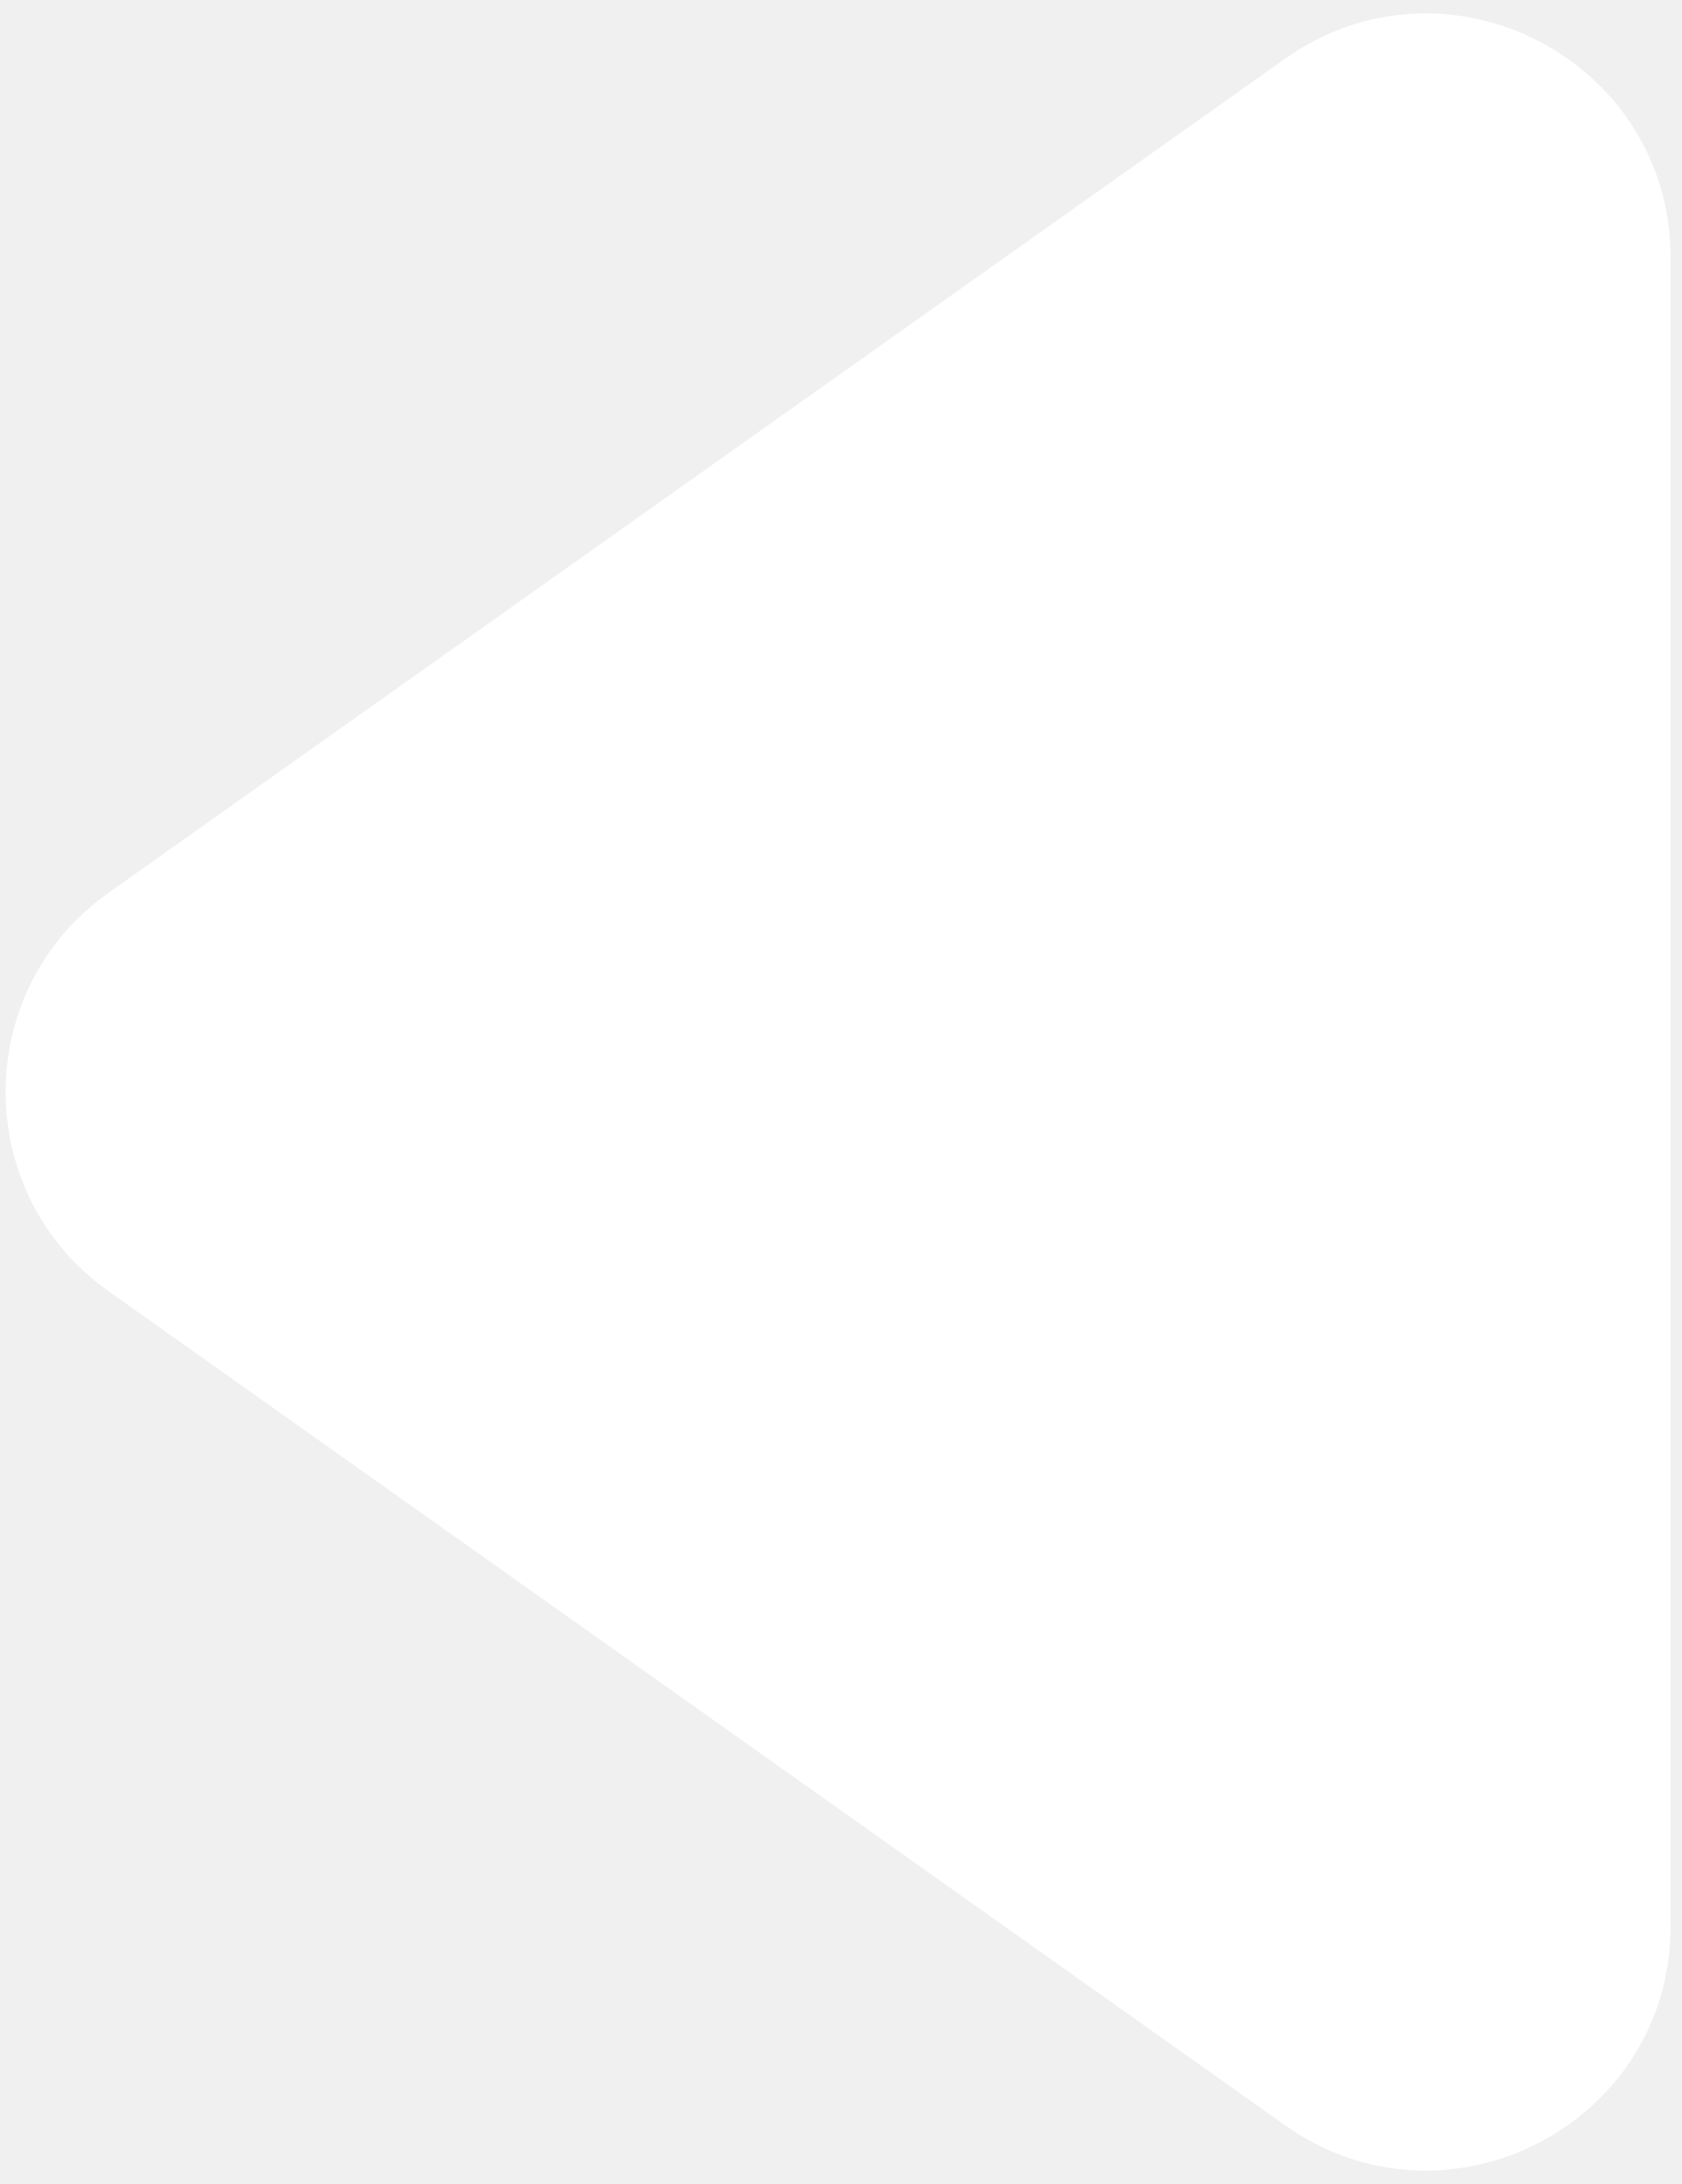
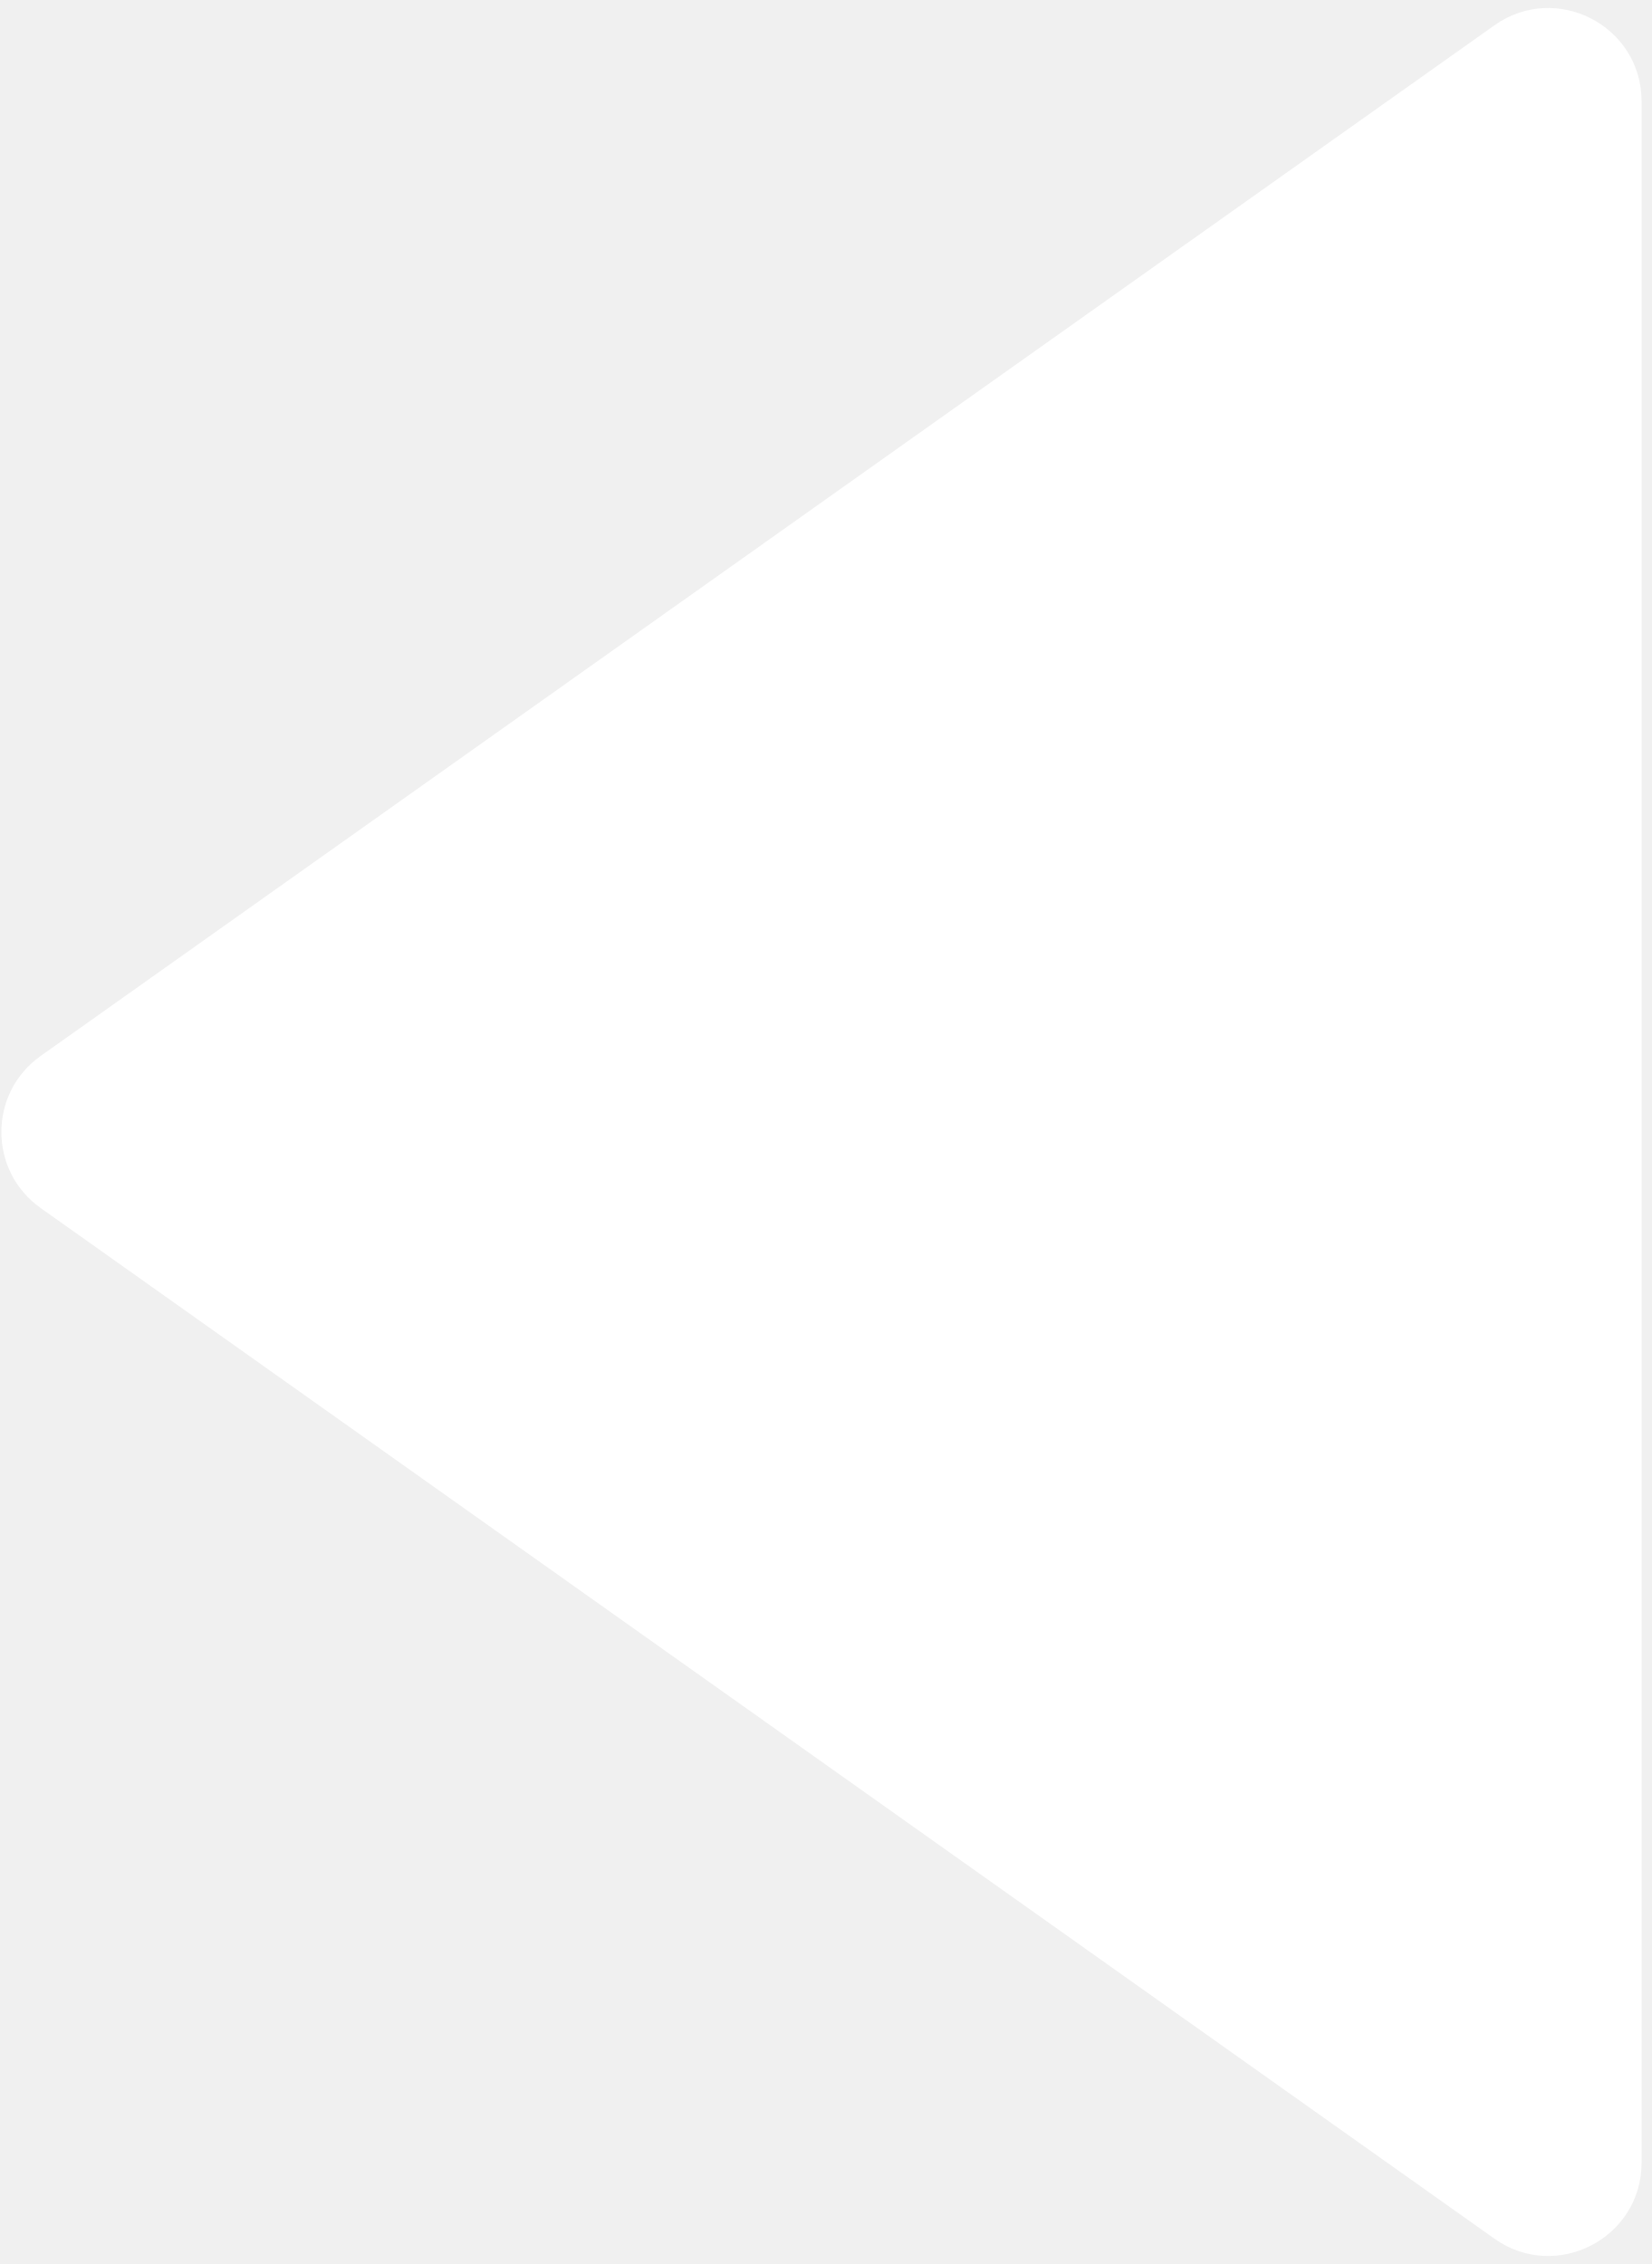
- <svg xmlns="http://www.w3.org/2000/svg" viewBox="0 0 117 152" fill="none">
-   <path d="M7.559 89.868C-1.997 83.092 -1.997 68.908 7.559 62.132L89.417 4.092C100.675 -3.89 116.25 4.16 116.25 17.96L116.25 134.04C116.25 147.84 100.675 155.89 89.417 147.908L7.559 89.868Z" fill="white" />
+ <svg xmlns="http://www.w3.org/2000/svg" viewBox="0 0 124 170" fill="none">
+   <path d="M3.054 90.71C-0.881 87.92 -0.881 82.08 3.054 79.29L112.201 1.901C116.837 -1.385 123.25 1.929 123.25 7.611L123.25 162.388C123.25 168.071 116.837 171.385 112.201 168.099L3.054 90.71Z" fill="white" />
</svg>
